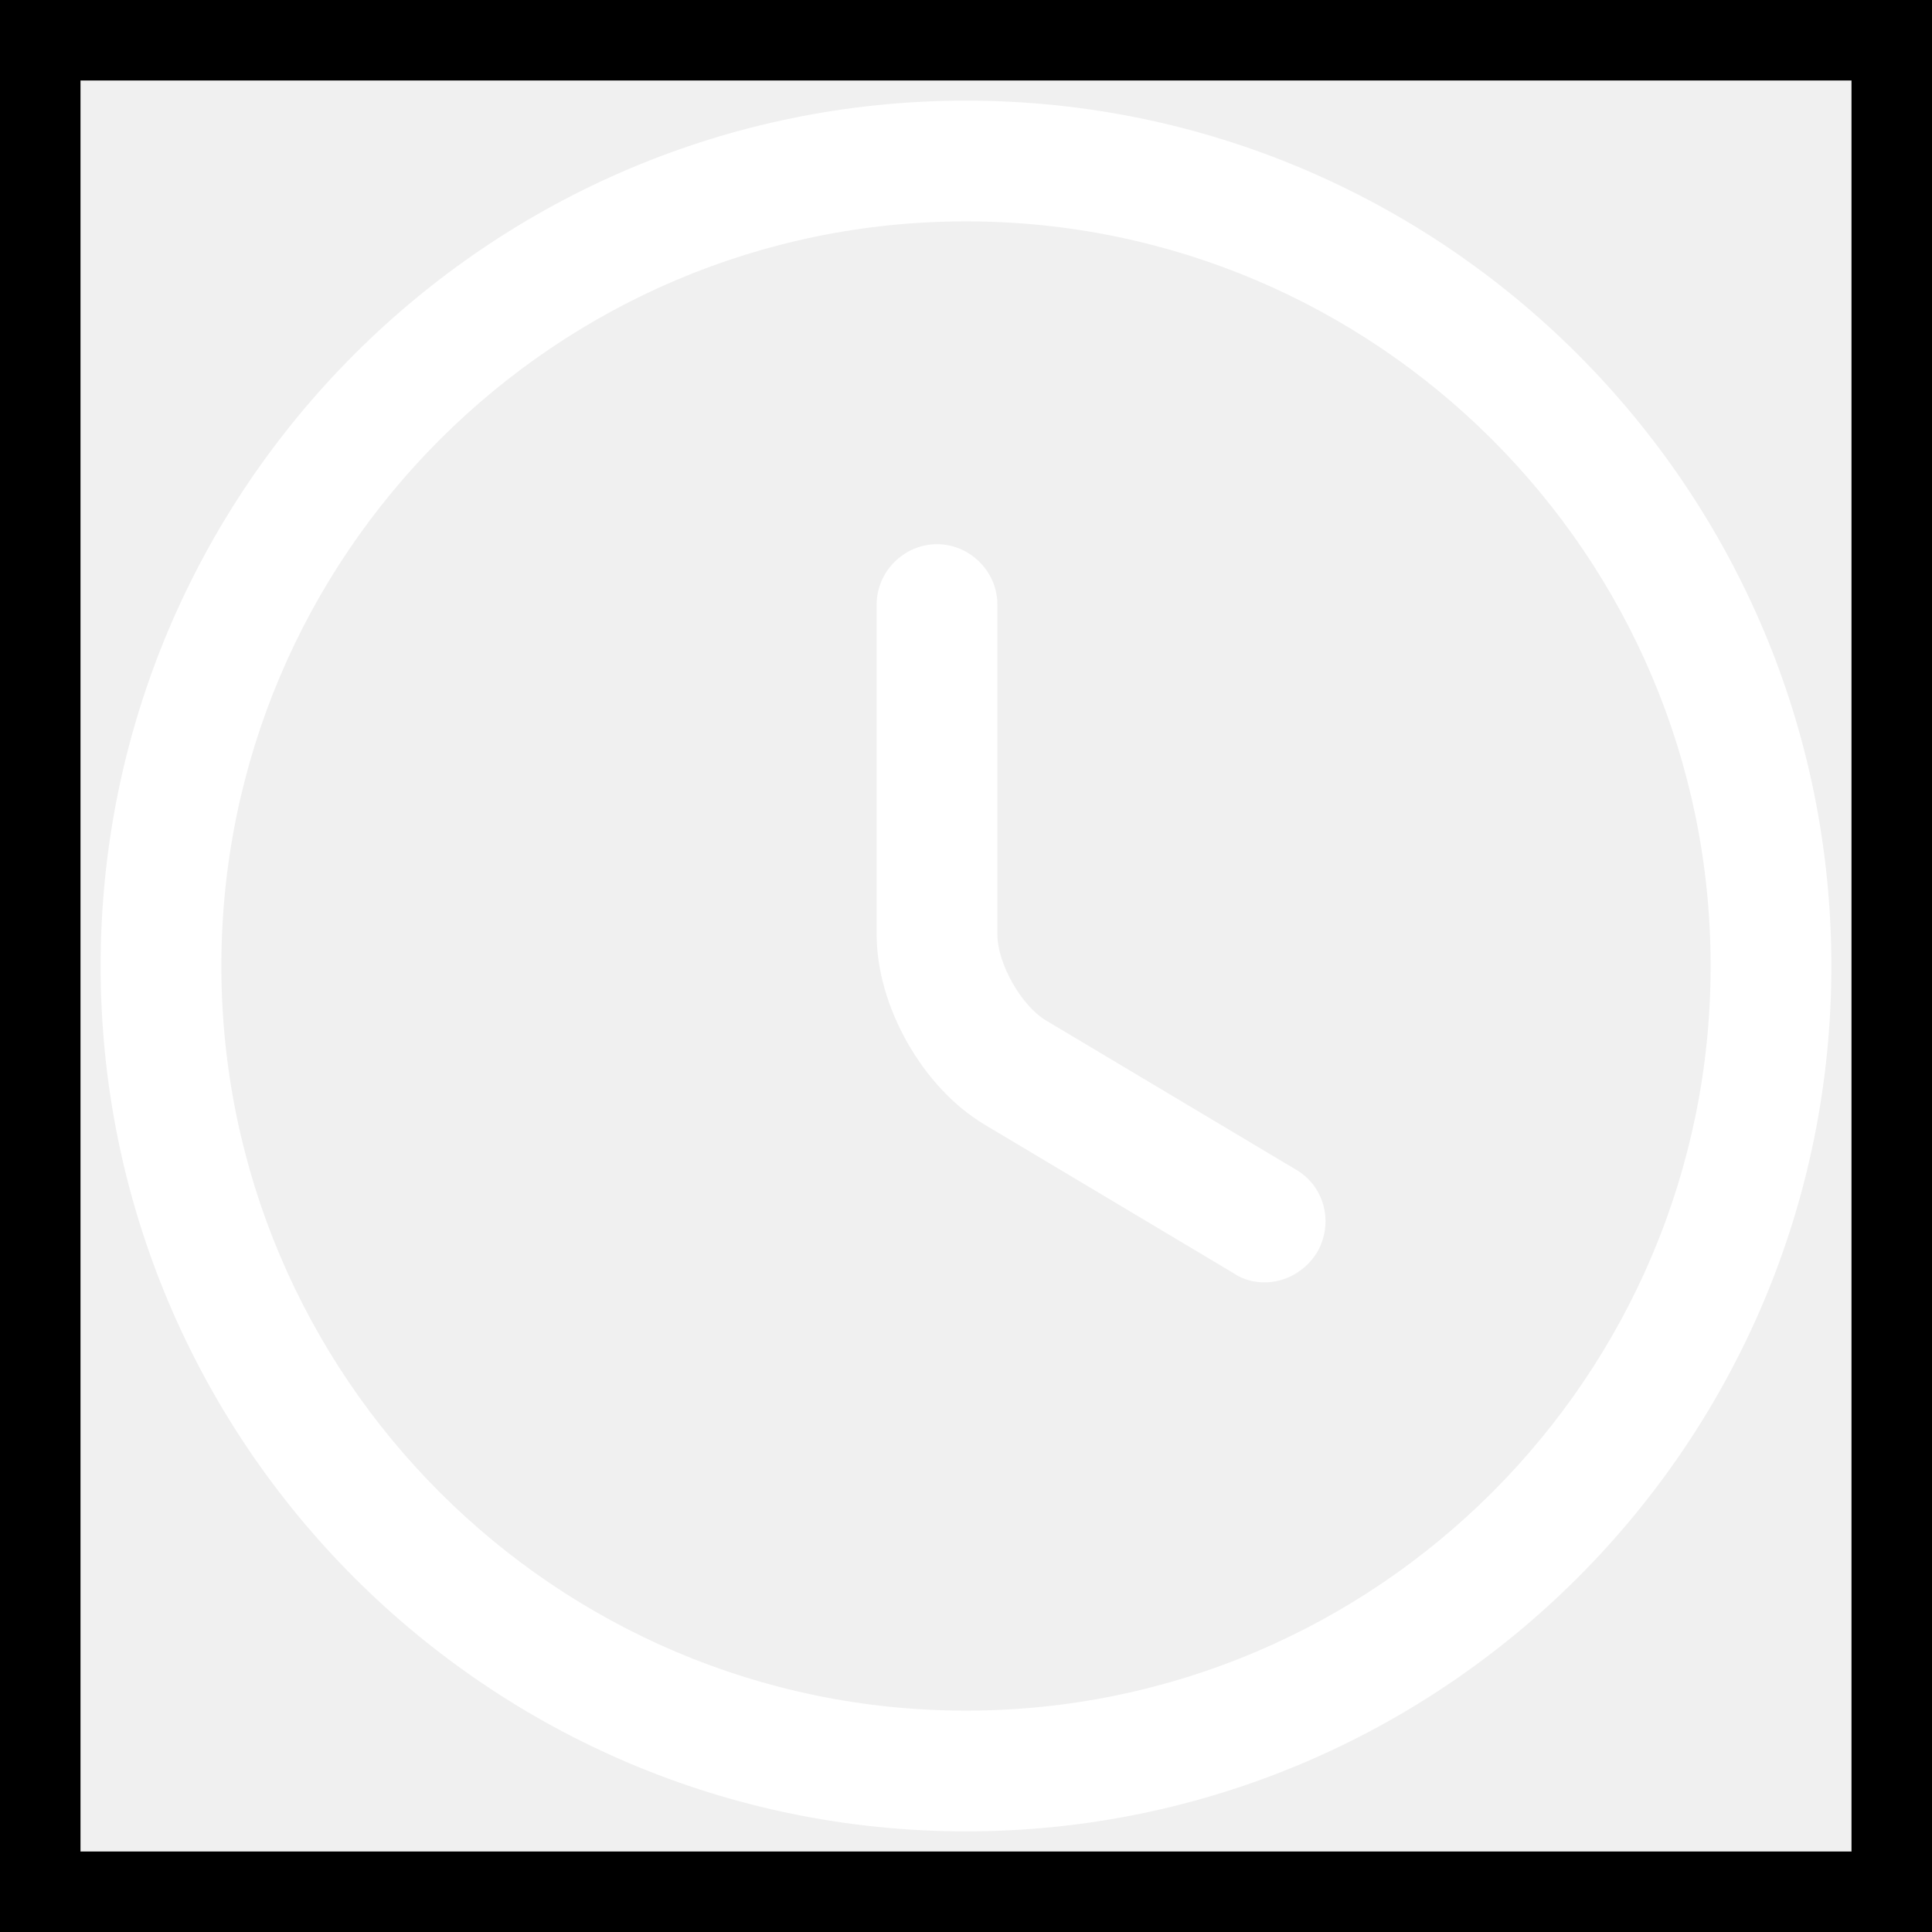
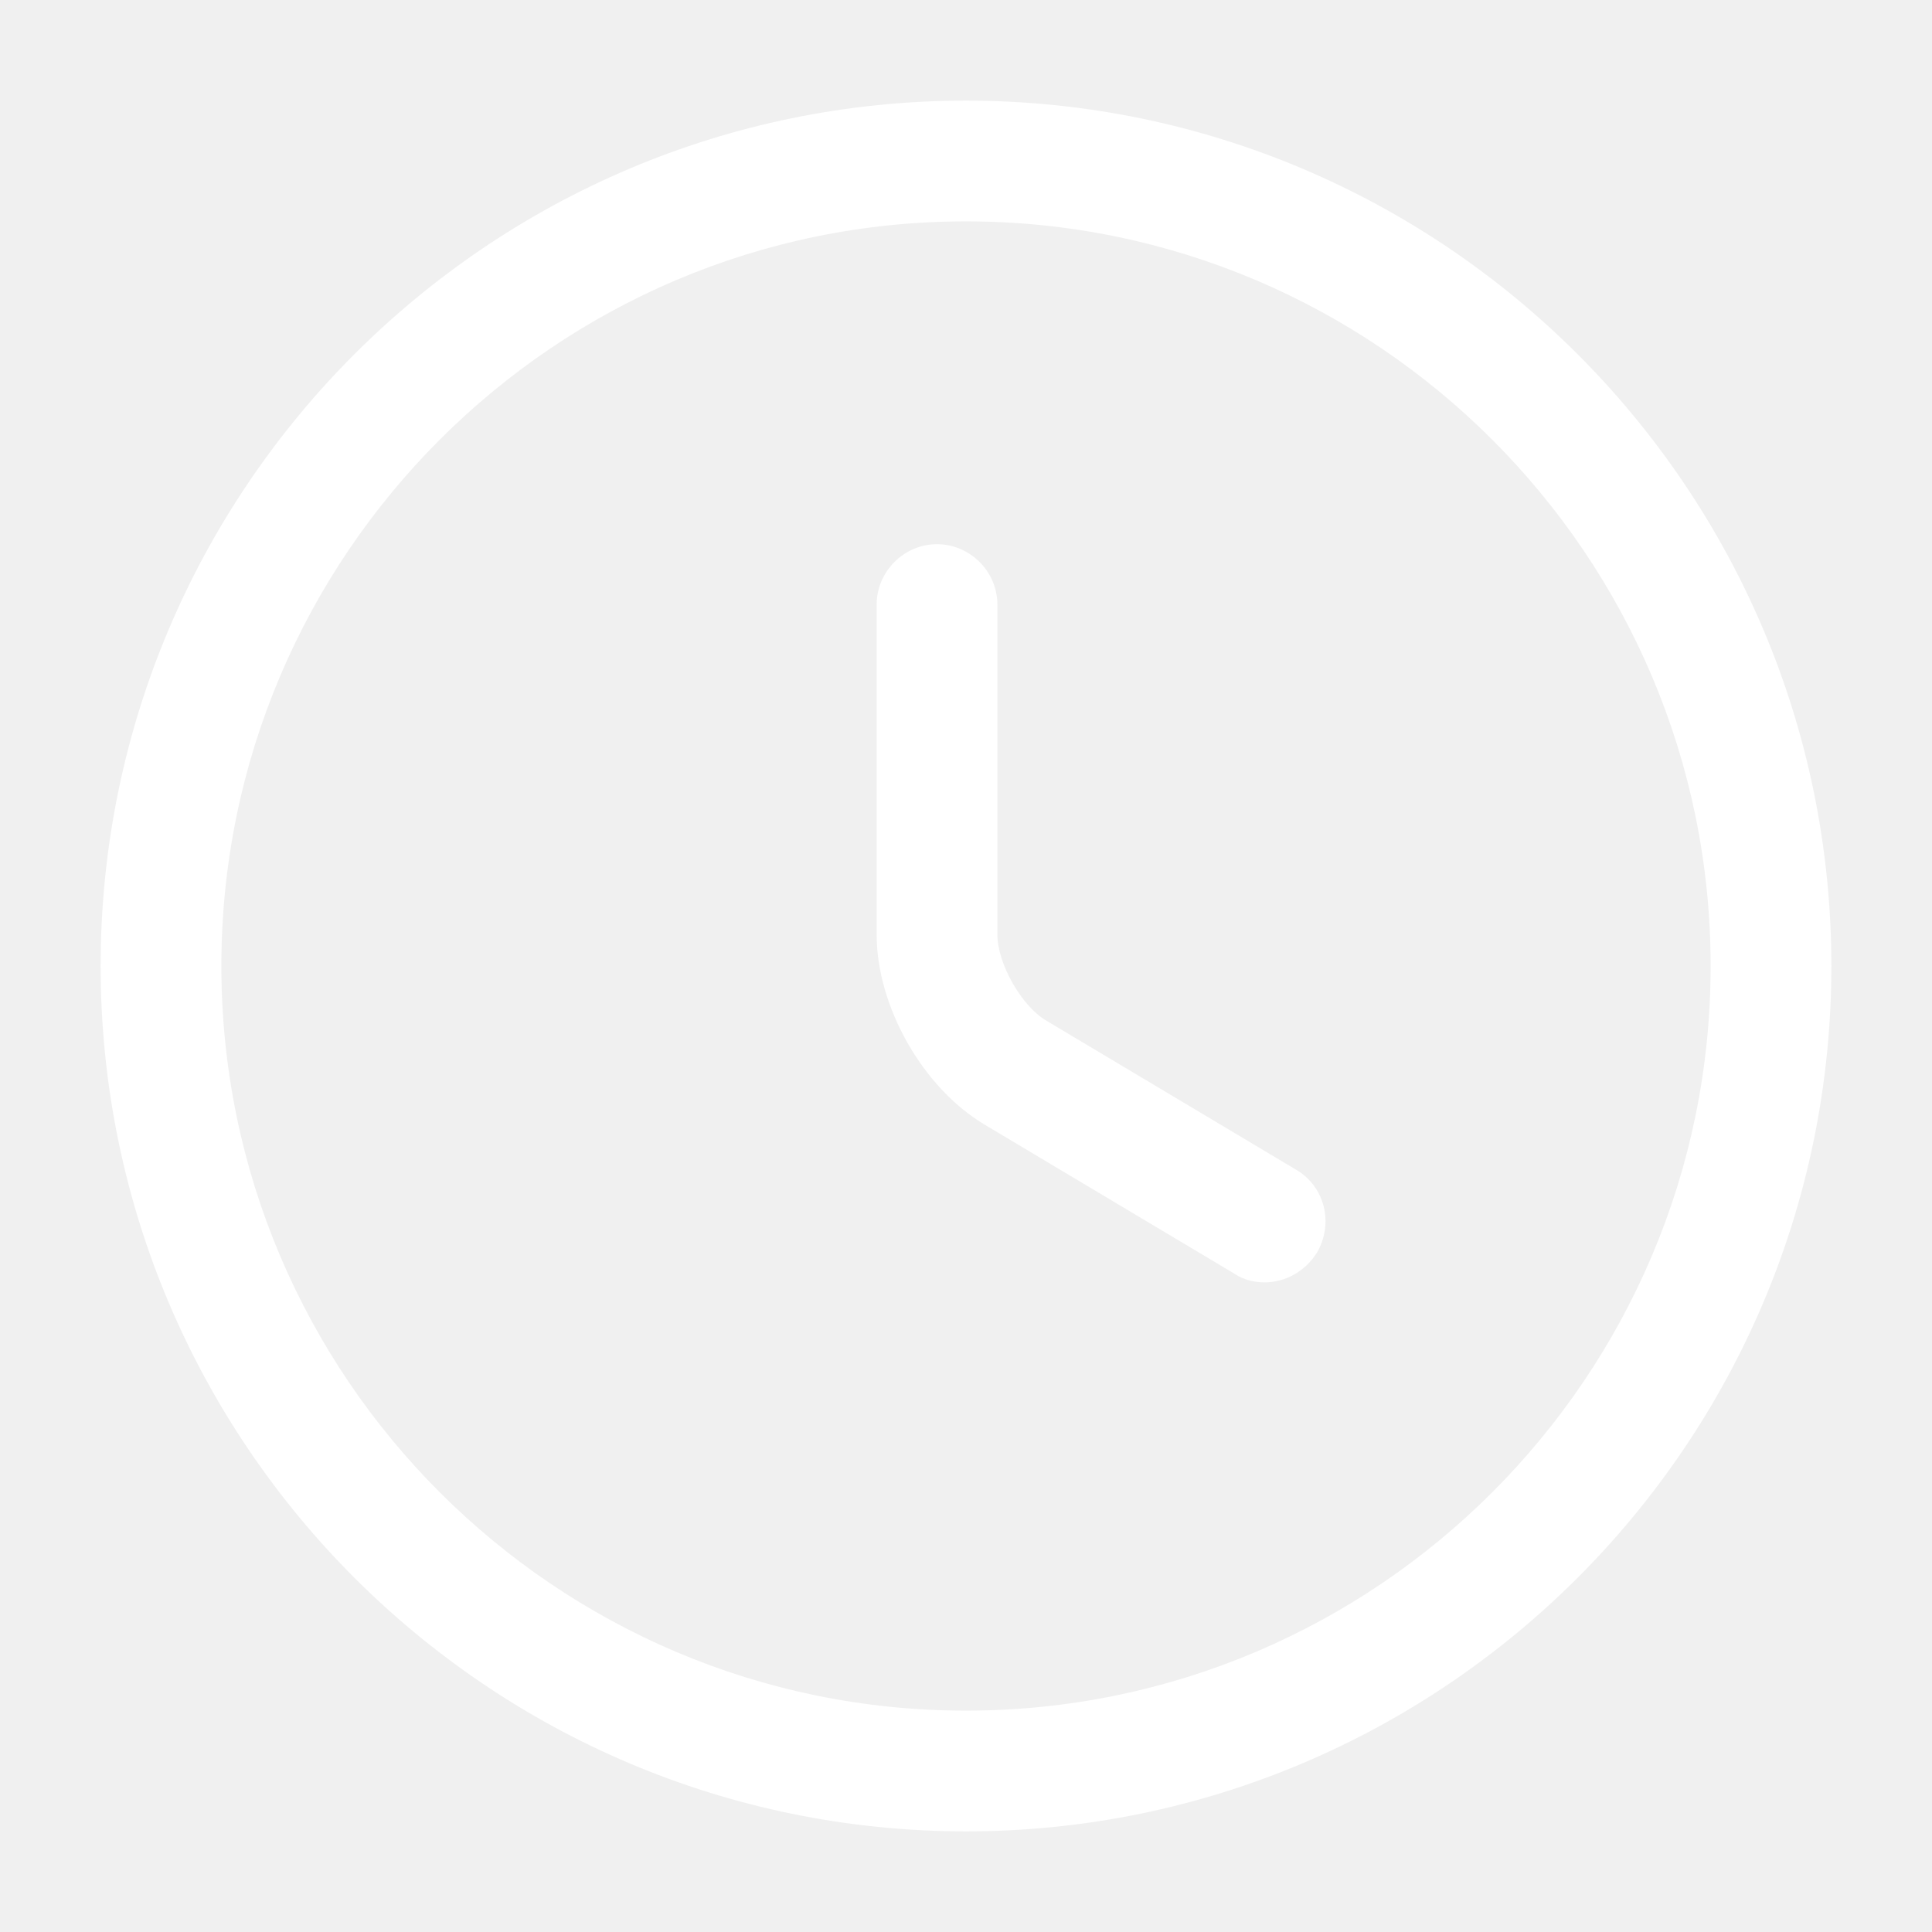
<svg xmlns="http://www.w3.org/2000/svg" width="24" height="24" viewBox="0 0 24 24" fill="none">
-   <rect x="0.5" y="0.5" width="23" height="23" stroke="black" />
  <path d="M12 22.75C6.07 22.75 1.25 17.93 1.25 12C1.25 6.07 6.07 1.25 12 1.25C17.93 1.25 22.75 6.07 22.75 12C22.75 17.93 17.93 22.75 12 22.75ZM12 2.75C6.9 2.75 2.75 6.9 2.75 12C2.75 17.1 6.9 21.25 12 21.25C17.1 21.25 21.25 17.1 21.25 12C21.25 6.9 17.1 2.75 12 2.75Z" fill="white" fill-opacity="0.98" />
  <path d="M15.71 15.93C15.58 15.93 15.45 15.9 15.33 15.82L12.23 13.97C11.46 13.51 10.89 12.5 10.89 11.61V7.51C10.89 7.1 11.23 6.76 11.64 6.76C12.05 6.76 12.39 7.1 12.39 7.51V11.61C12.39 11.97 12.69 12.5 13 12.68L16.1 14.53C16.46 14.74 16.57 15.2 16.36 15.56C16.21 15.8 15.96 15.93 15.71 15.93Z" fill="white" fill-opacity="0.98" />
</svg>
